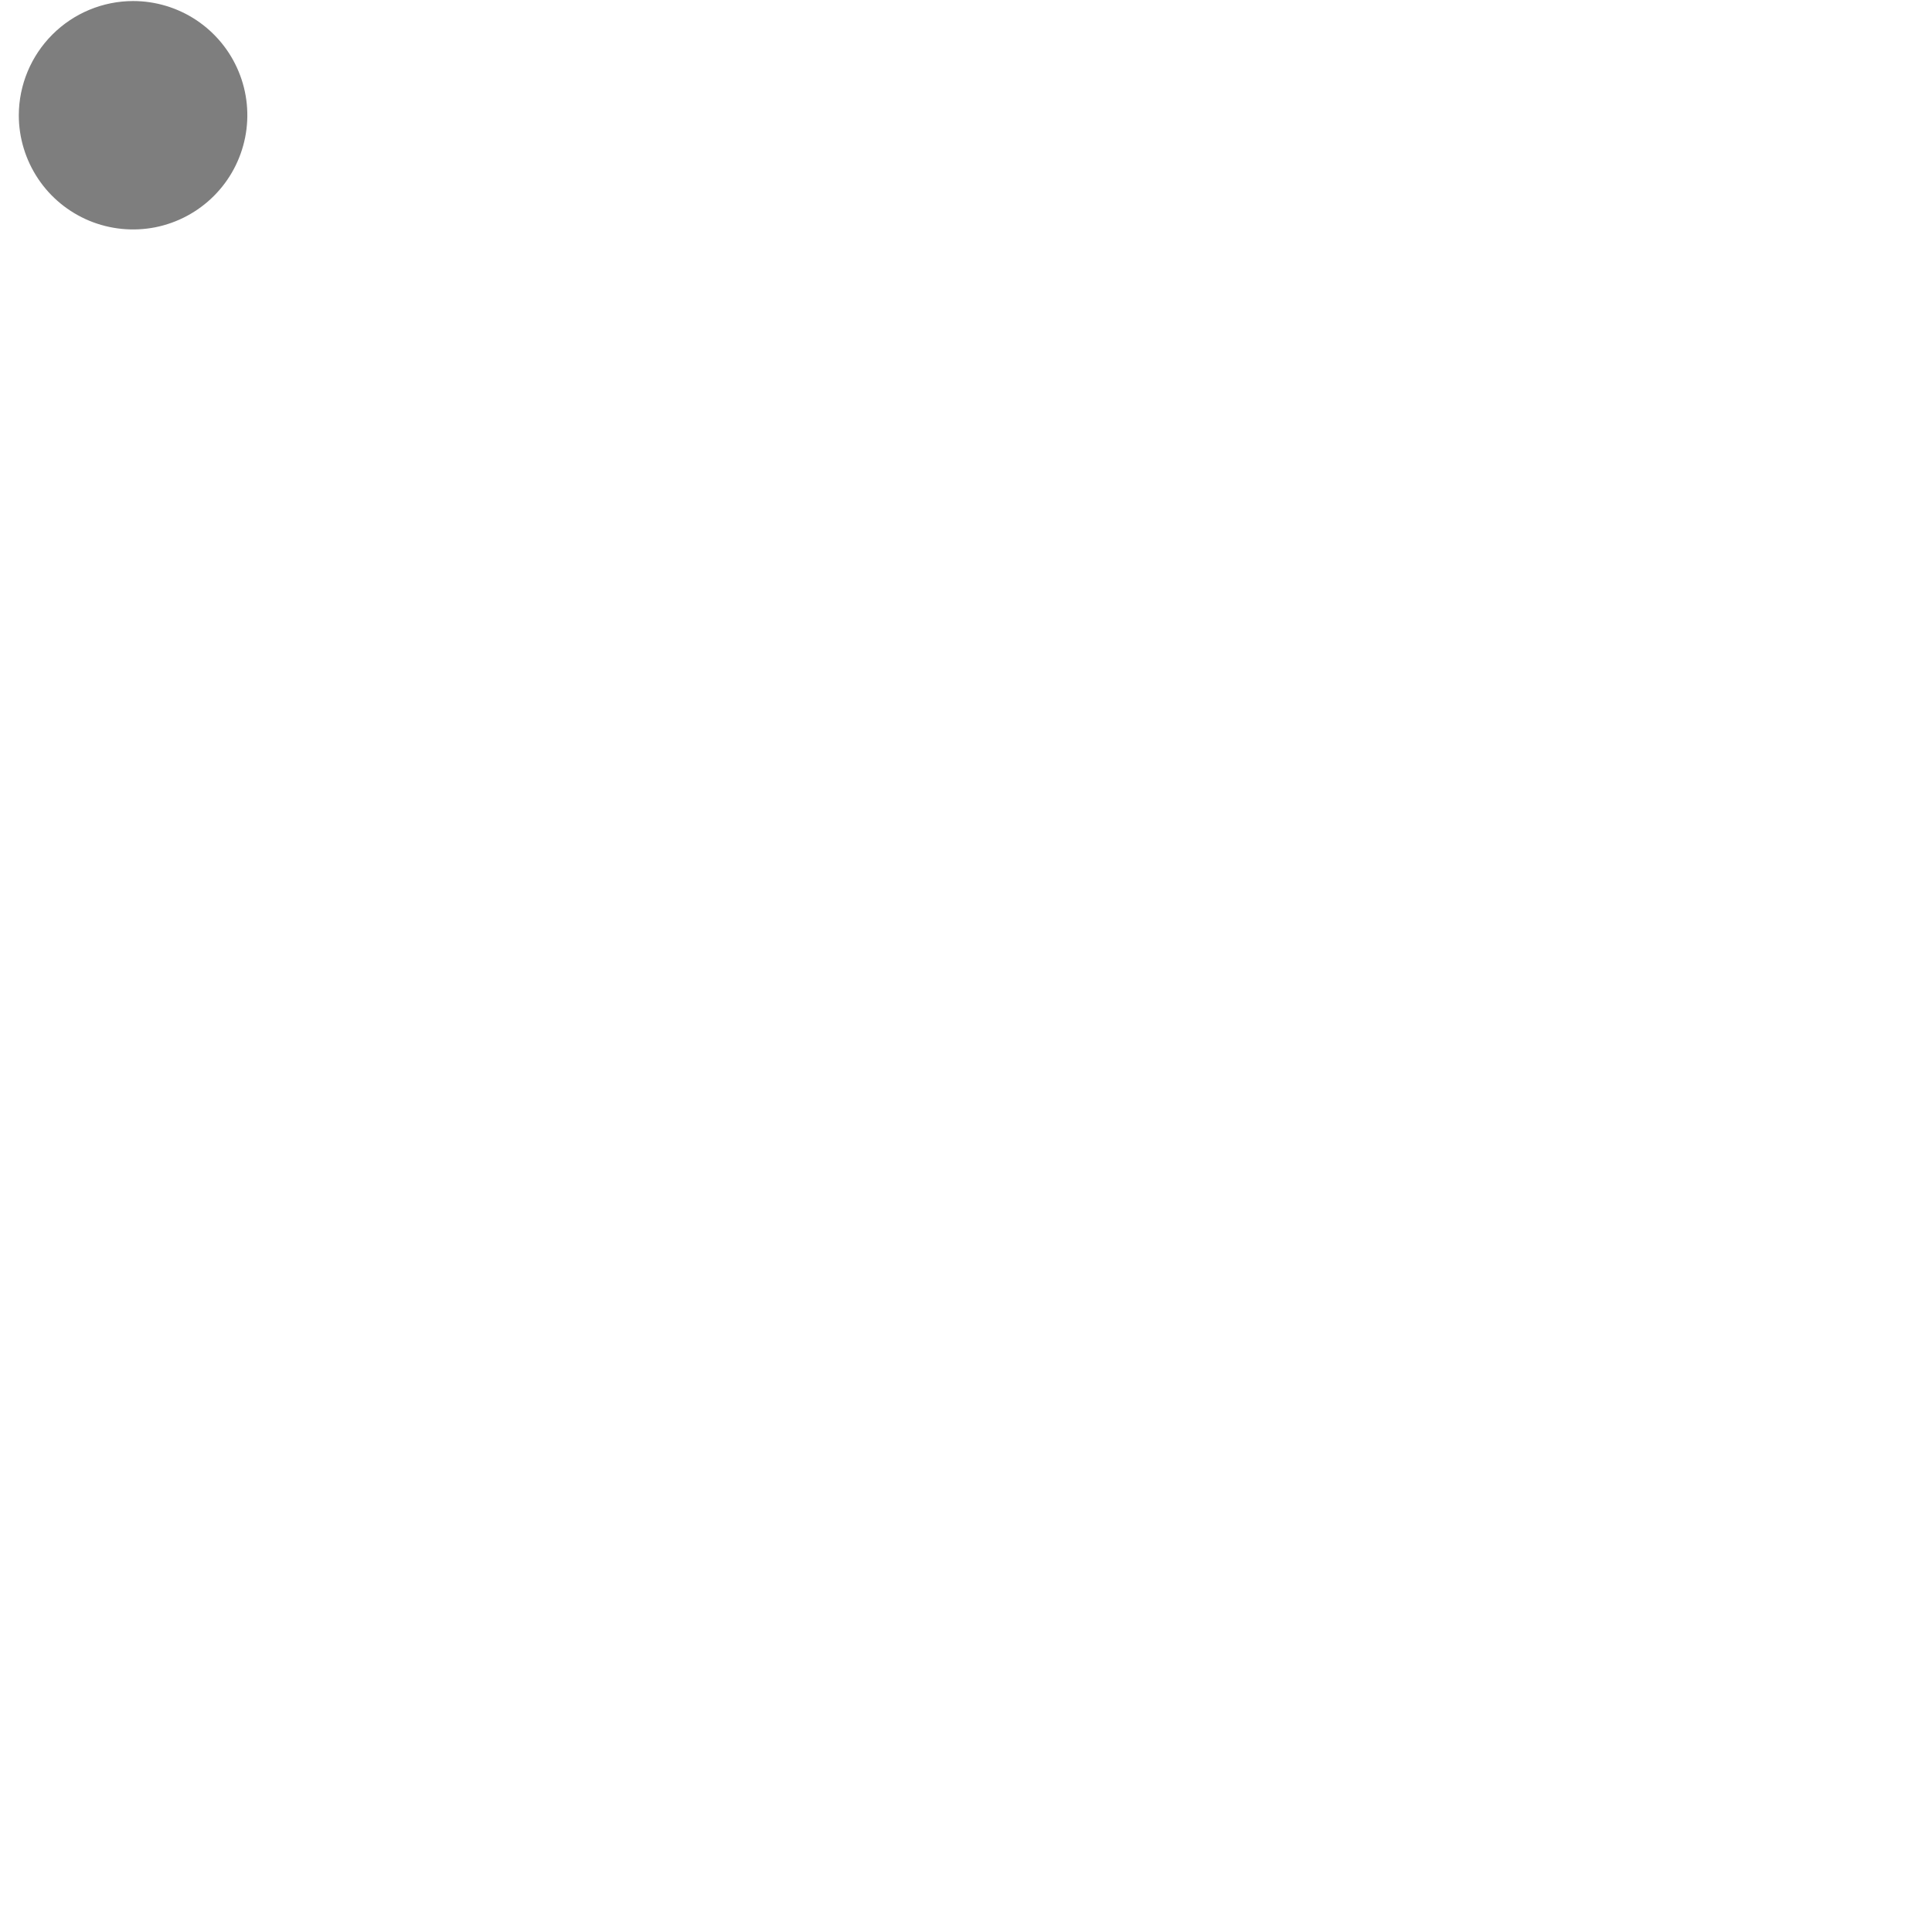
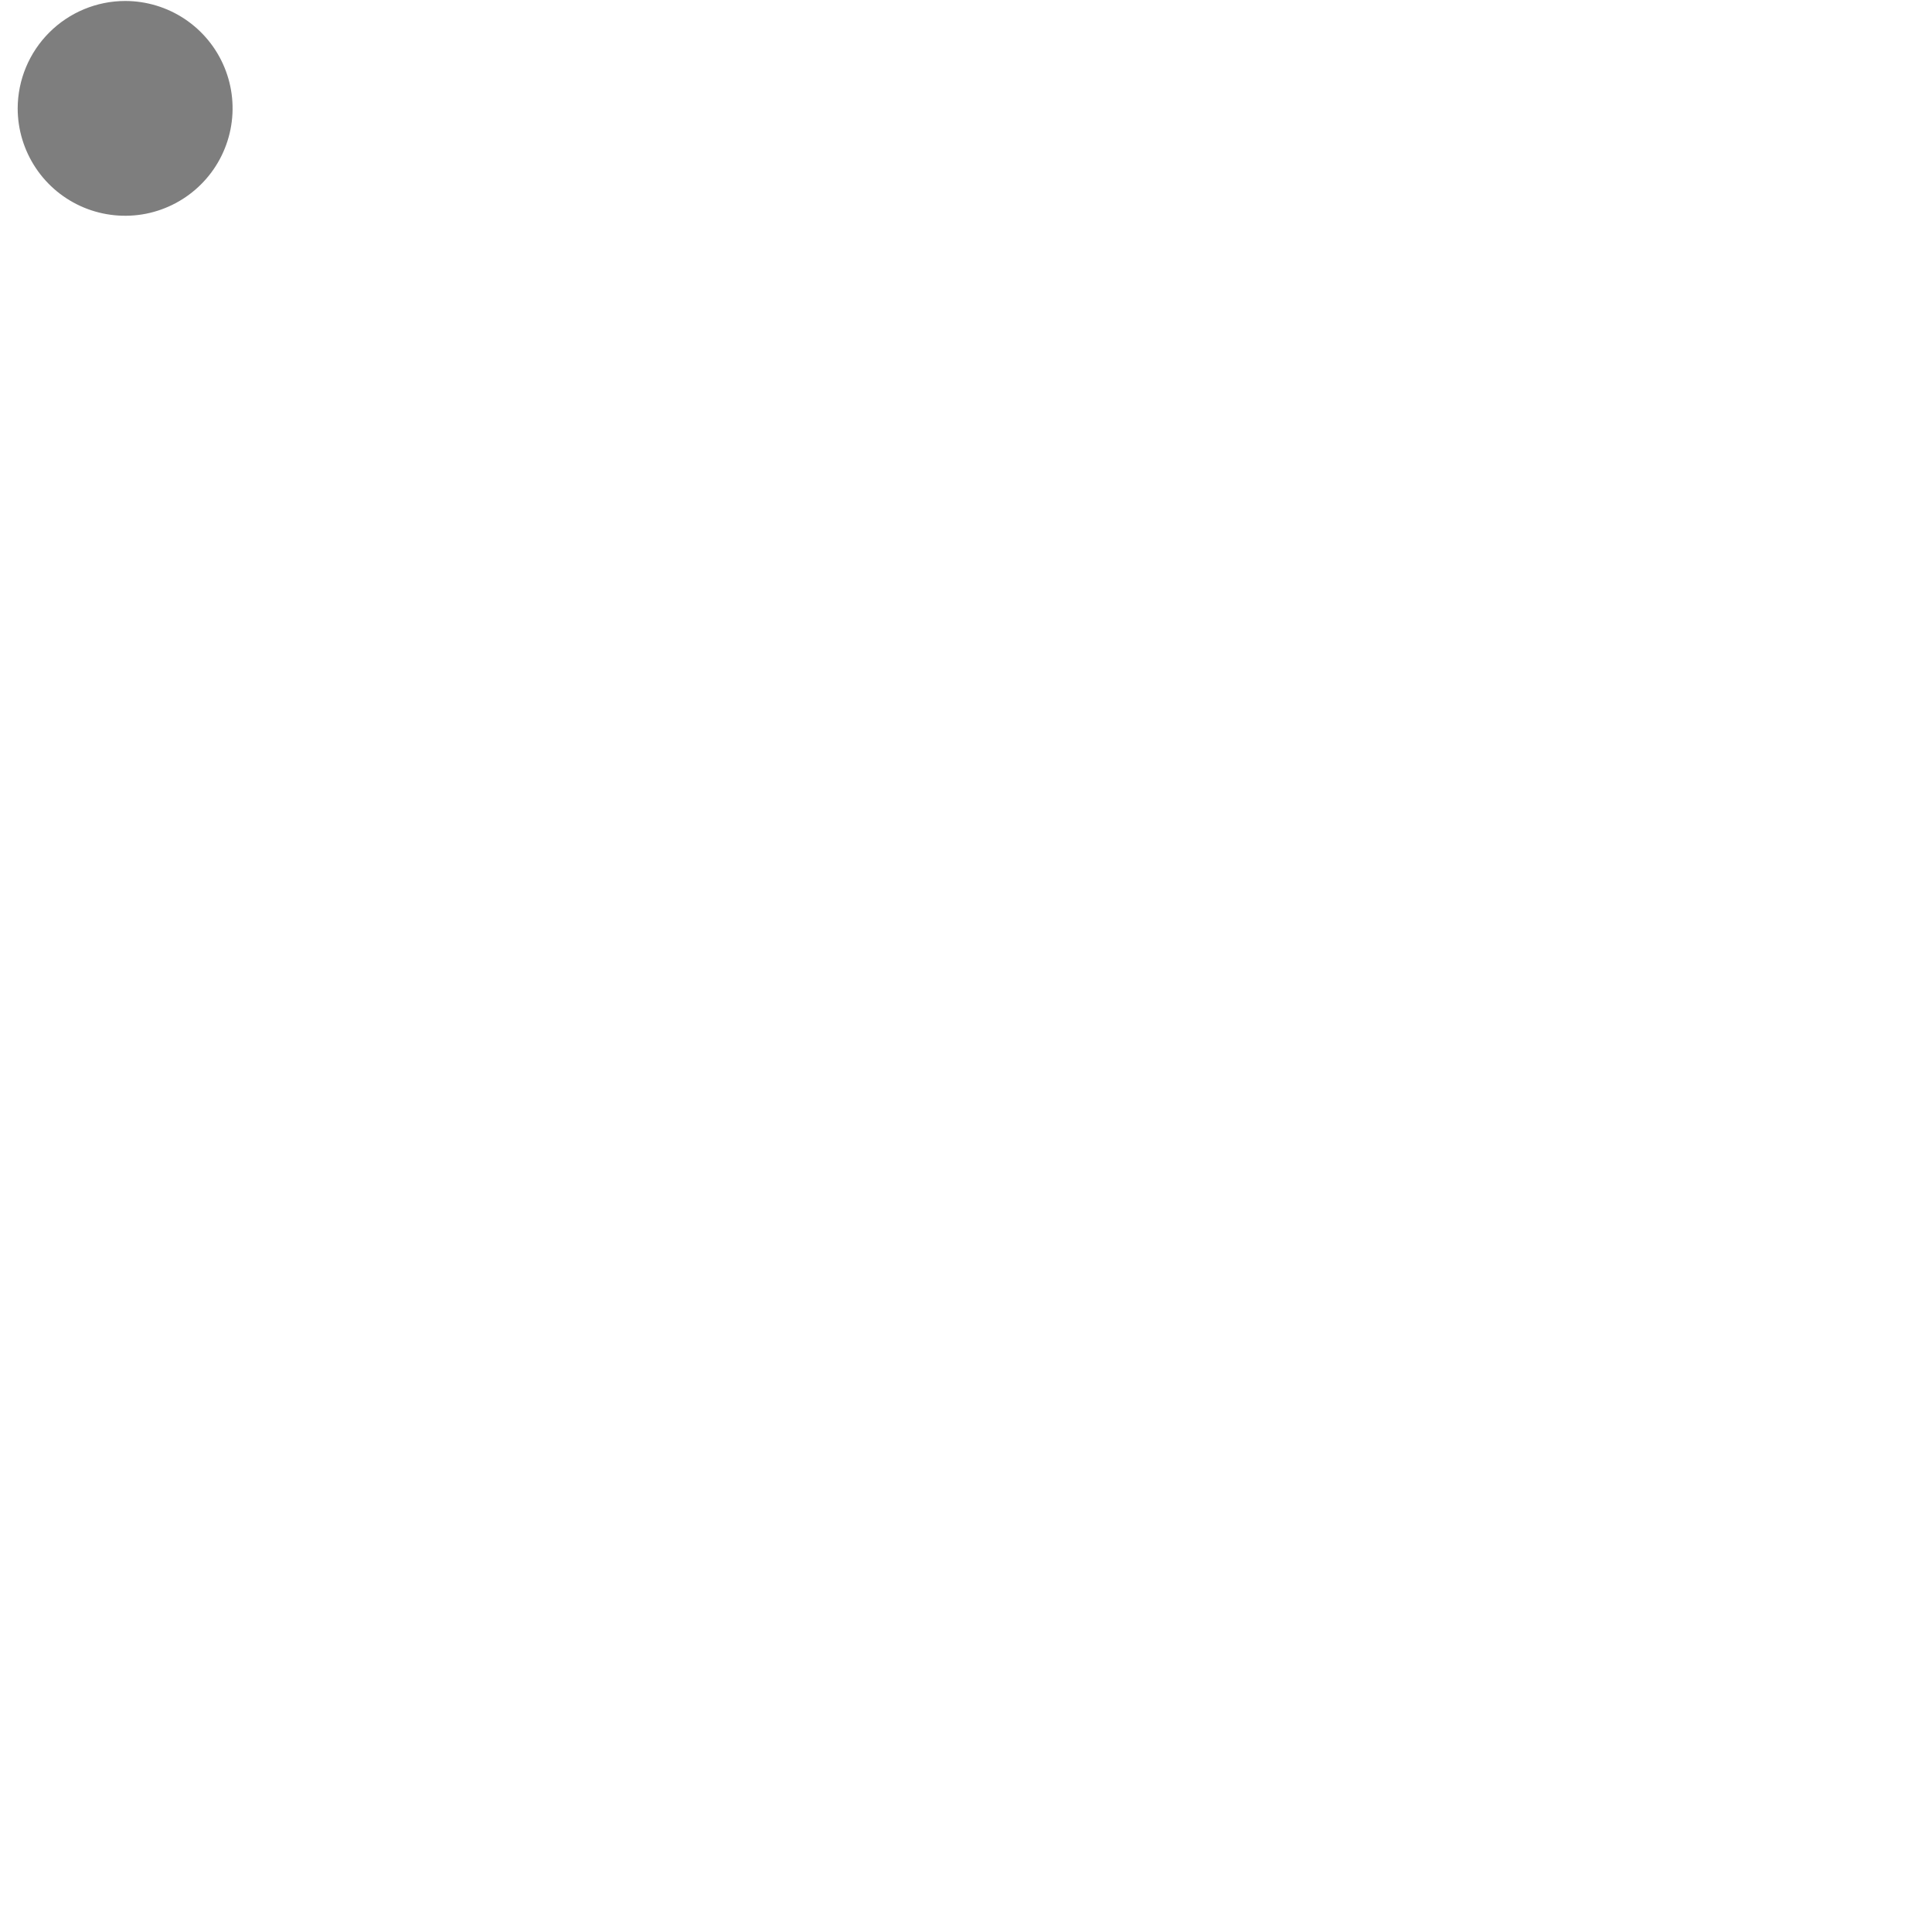
- <svg xmlns="http://www.w3.org/2000/svg" width="41" height="41" viewBox="0 0 41 41" fill="none">
+ <svg xmlns="http://www.w3.org/2000/svg" width="43.6" height="43.6" viewBox="0 0 43.6 43.6" fill="none">
  <path d="M0.399 2.445C0.399 2.925 0.542 3.393 0.808 3.792C1.074 4.191 1.453 4.501 1.896 4.685C2.339 4.868 2.827 4.916 3.297 4.823C3.767 4.729 4.199 4.498 4.538 4.159C4.878 3.82 5.108 3.388 5.202 2.918C5.296 2.448 5.248 1.961 5.064 1.518C4.881 1.075 4.57 0.697 4.171 0.43C3.772 0.164 3.304 0.022 2.824 0.022C2.182 0.023 1.566 0.279 1.112 0.733C0.657 1.188 0.401 1.803 0.399 2.445Z" fill="#7E7E7E" />
</svg>
